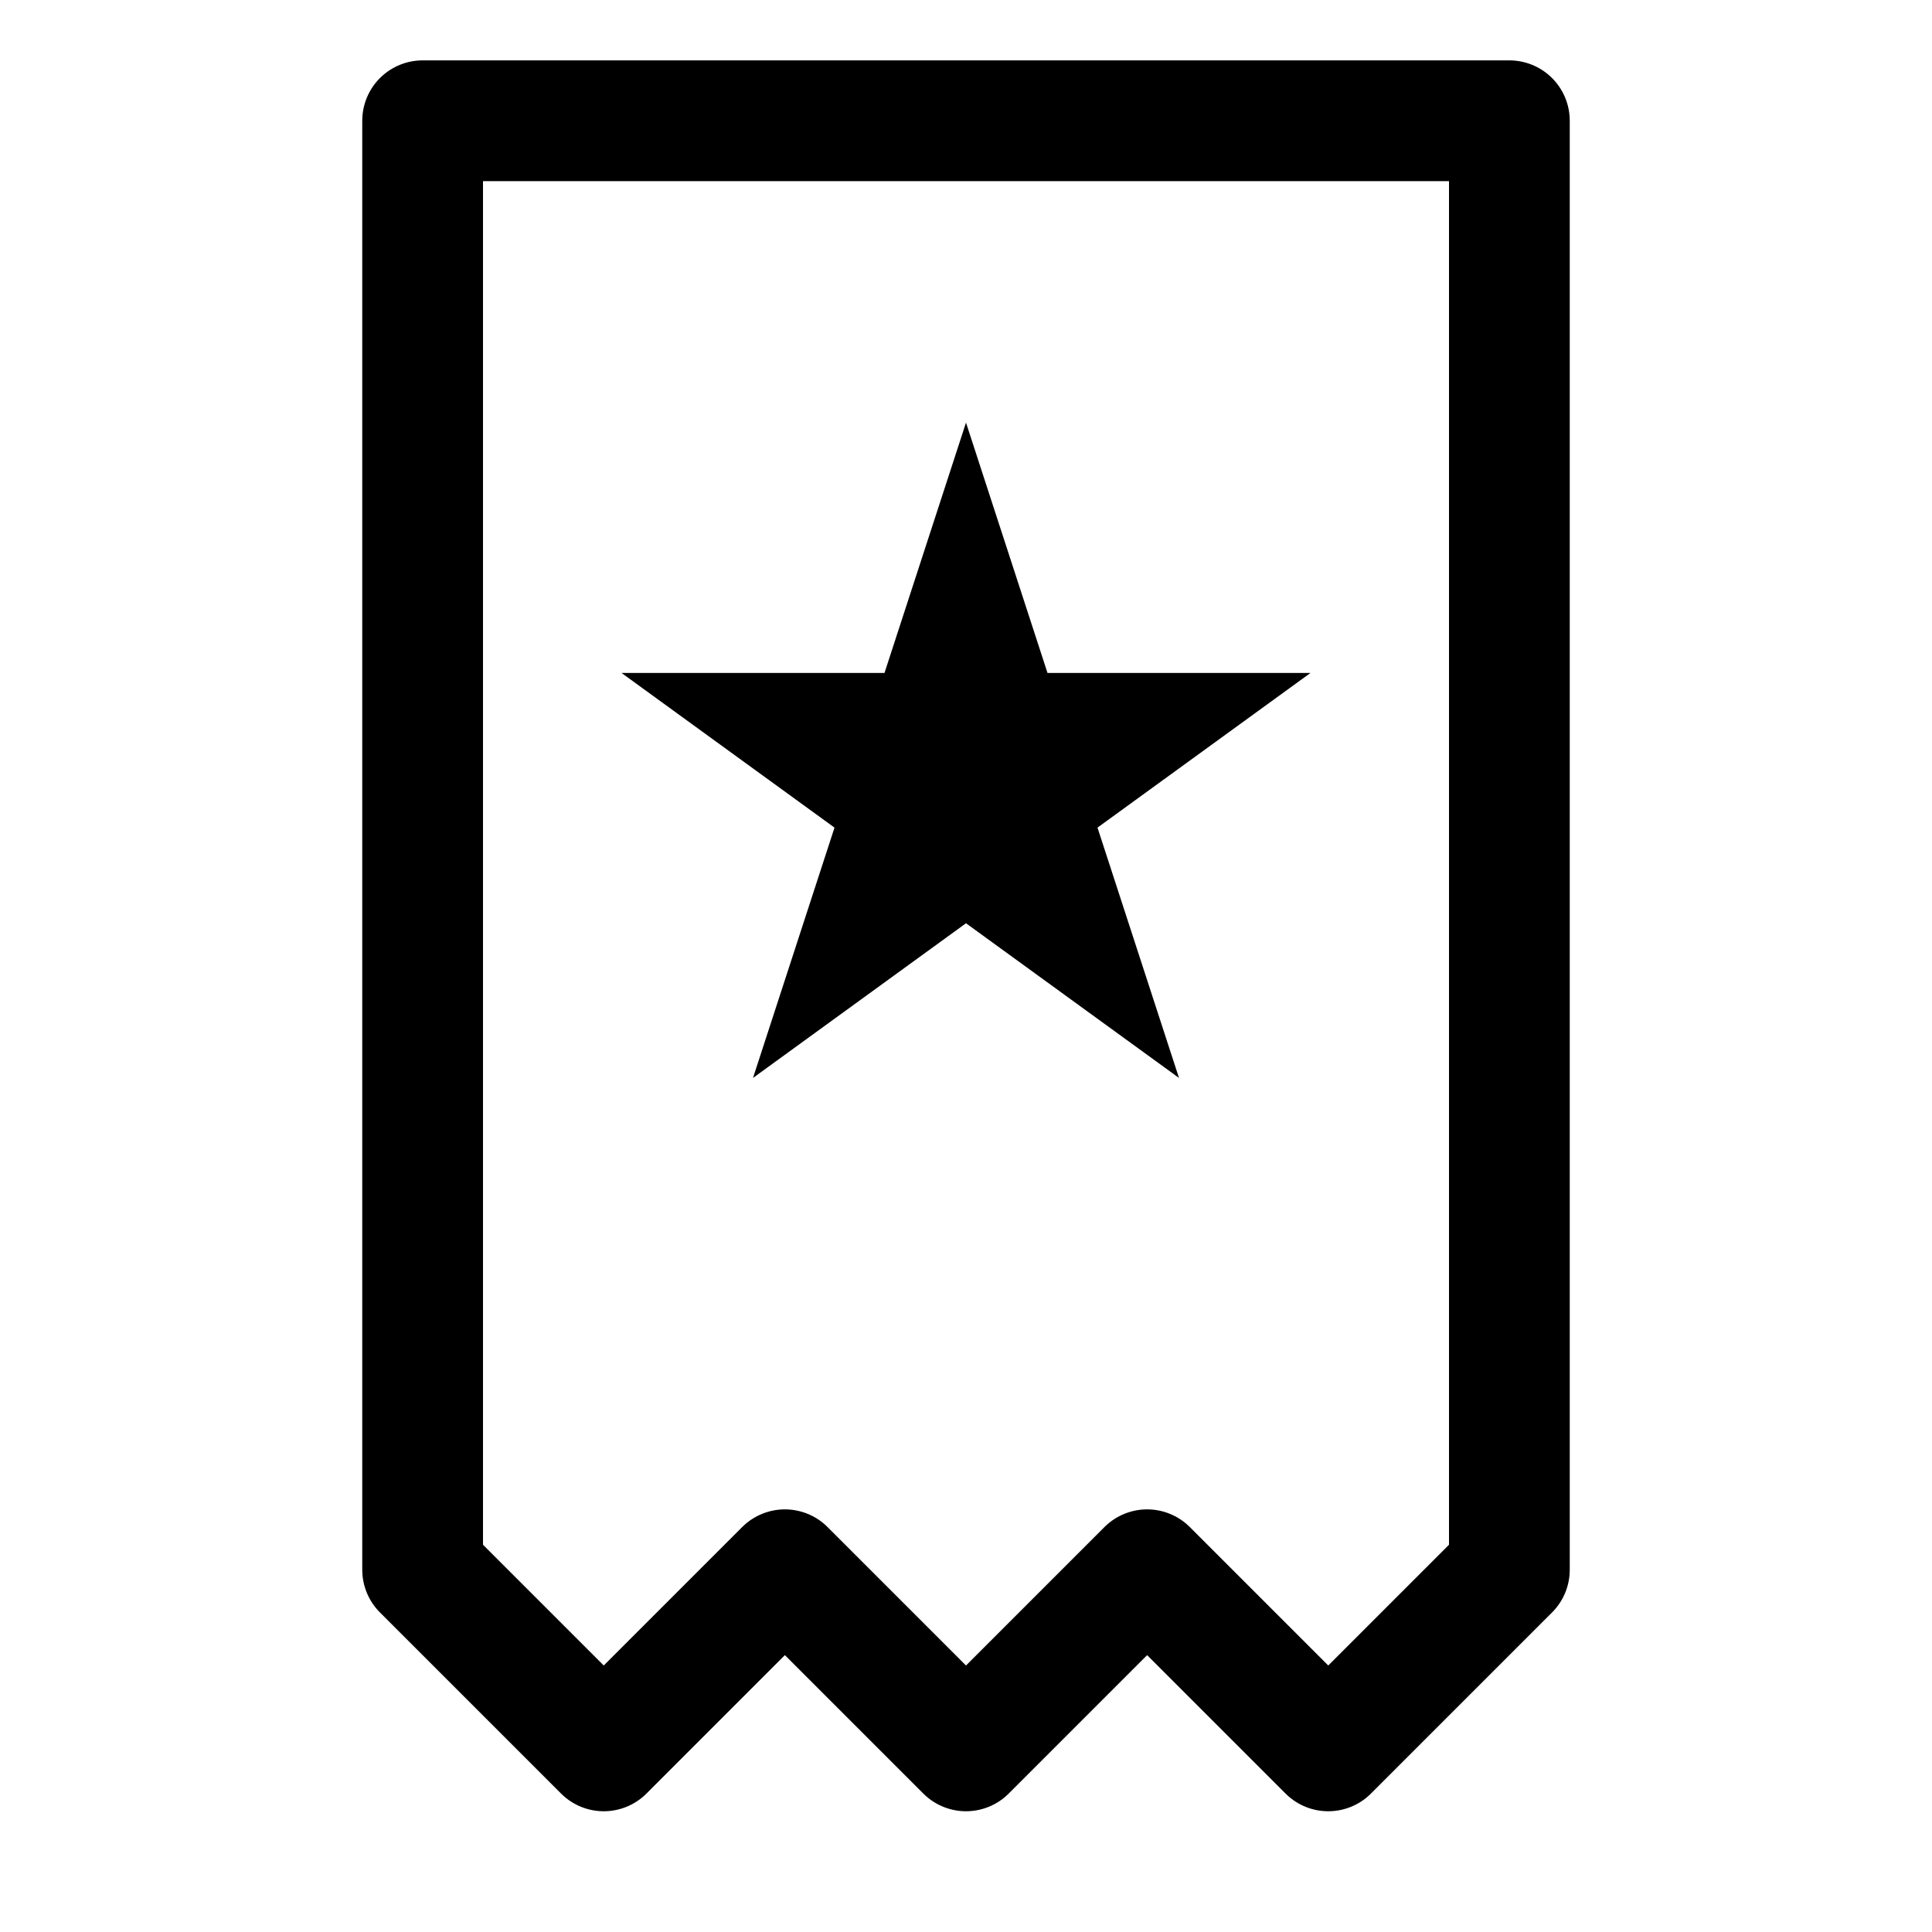
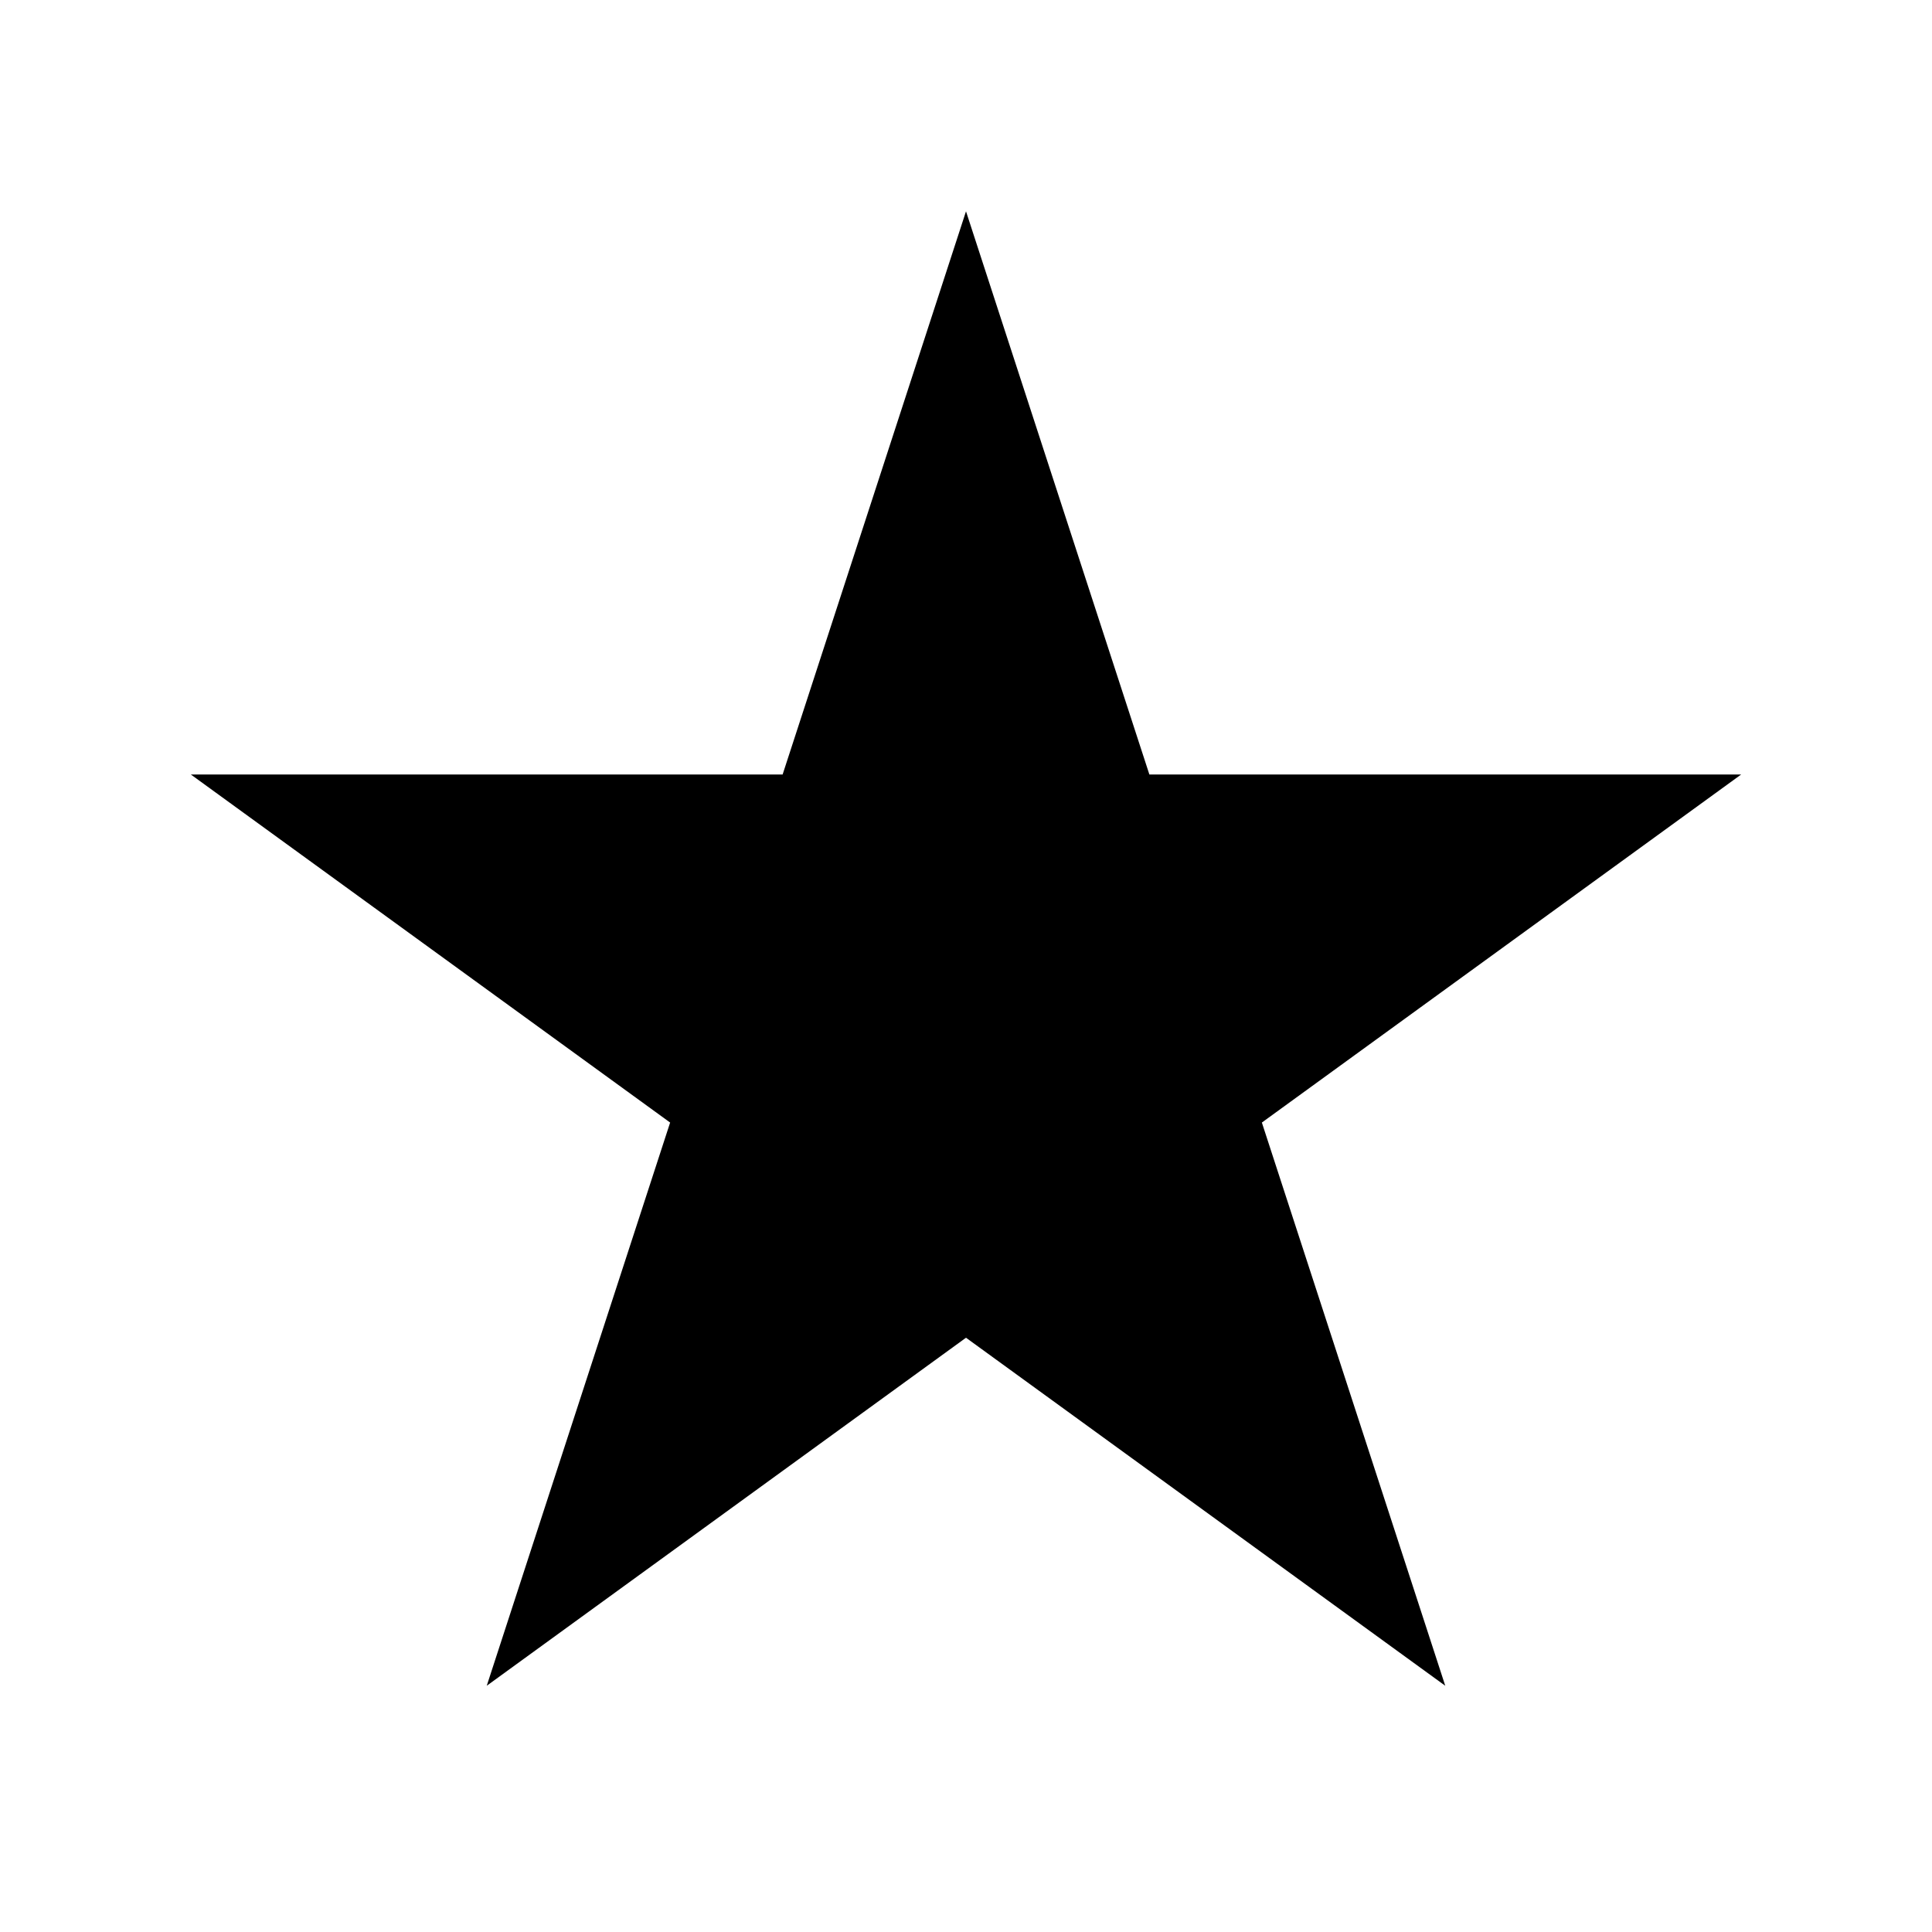
<svg xmlns="http://www.w3.org/2000/svg" viewBox="0 0 64 64">
  <rect width="64" height="64" fill="#fff" />
-   <path d="M14 4h36v48l-6 6-6-6-6 6-6-6-6 6-6-6z" fill="#fff" stroke="#000" stroke-width="4" stroke-linejoin="round" />
-   <path transform="translate(32 26) scale(12)" d="M0,-1L.225,-.309L.951,-.309L.363,.118L.588,.809L0,.382L-.588,.809L-.363,.118L-.951,-.309L-.225,-.309Z" />
+   <path transform="translate(32 34) scale(27)" d="M0,-1L.225,-.309L.951,-.309L.363,.118L.588,.809L0,.382L-.588,.809L-.363,.118L-.951,-.309L-.225,-.309Z" />
</svg>
